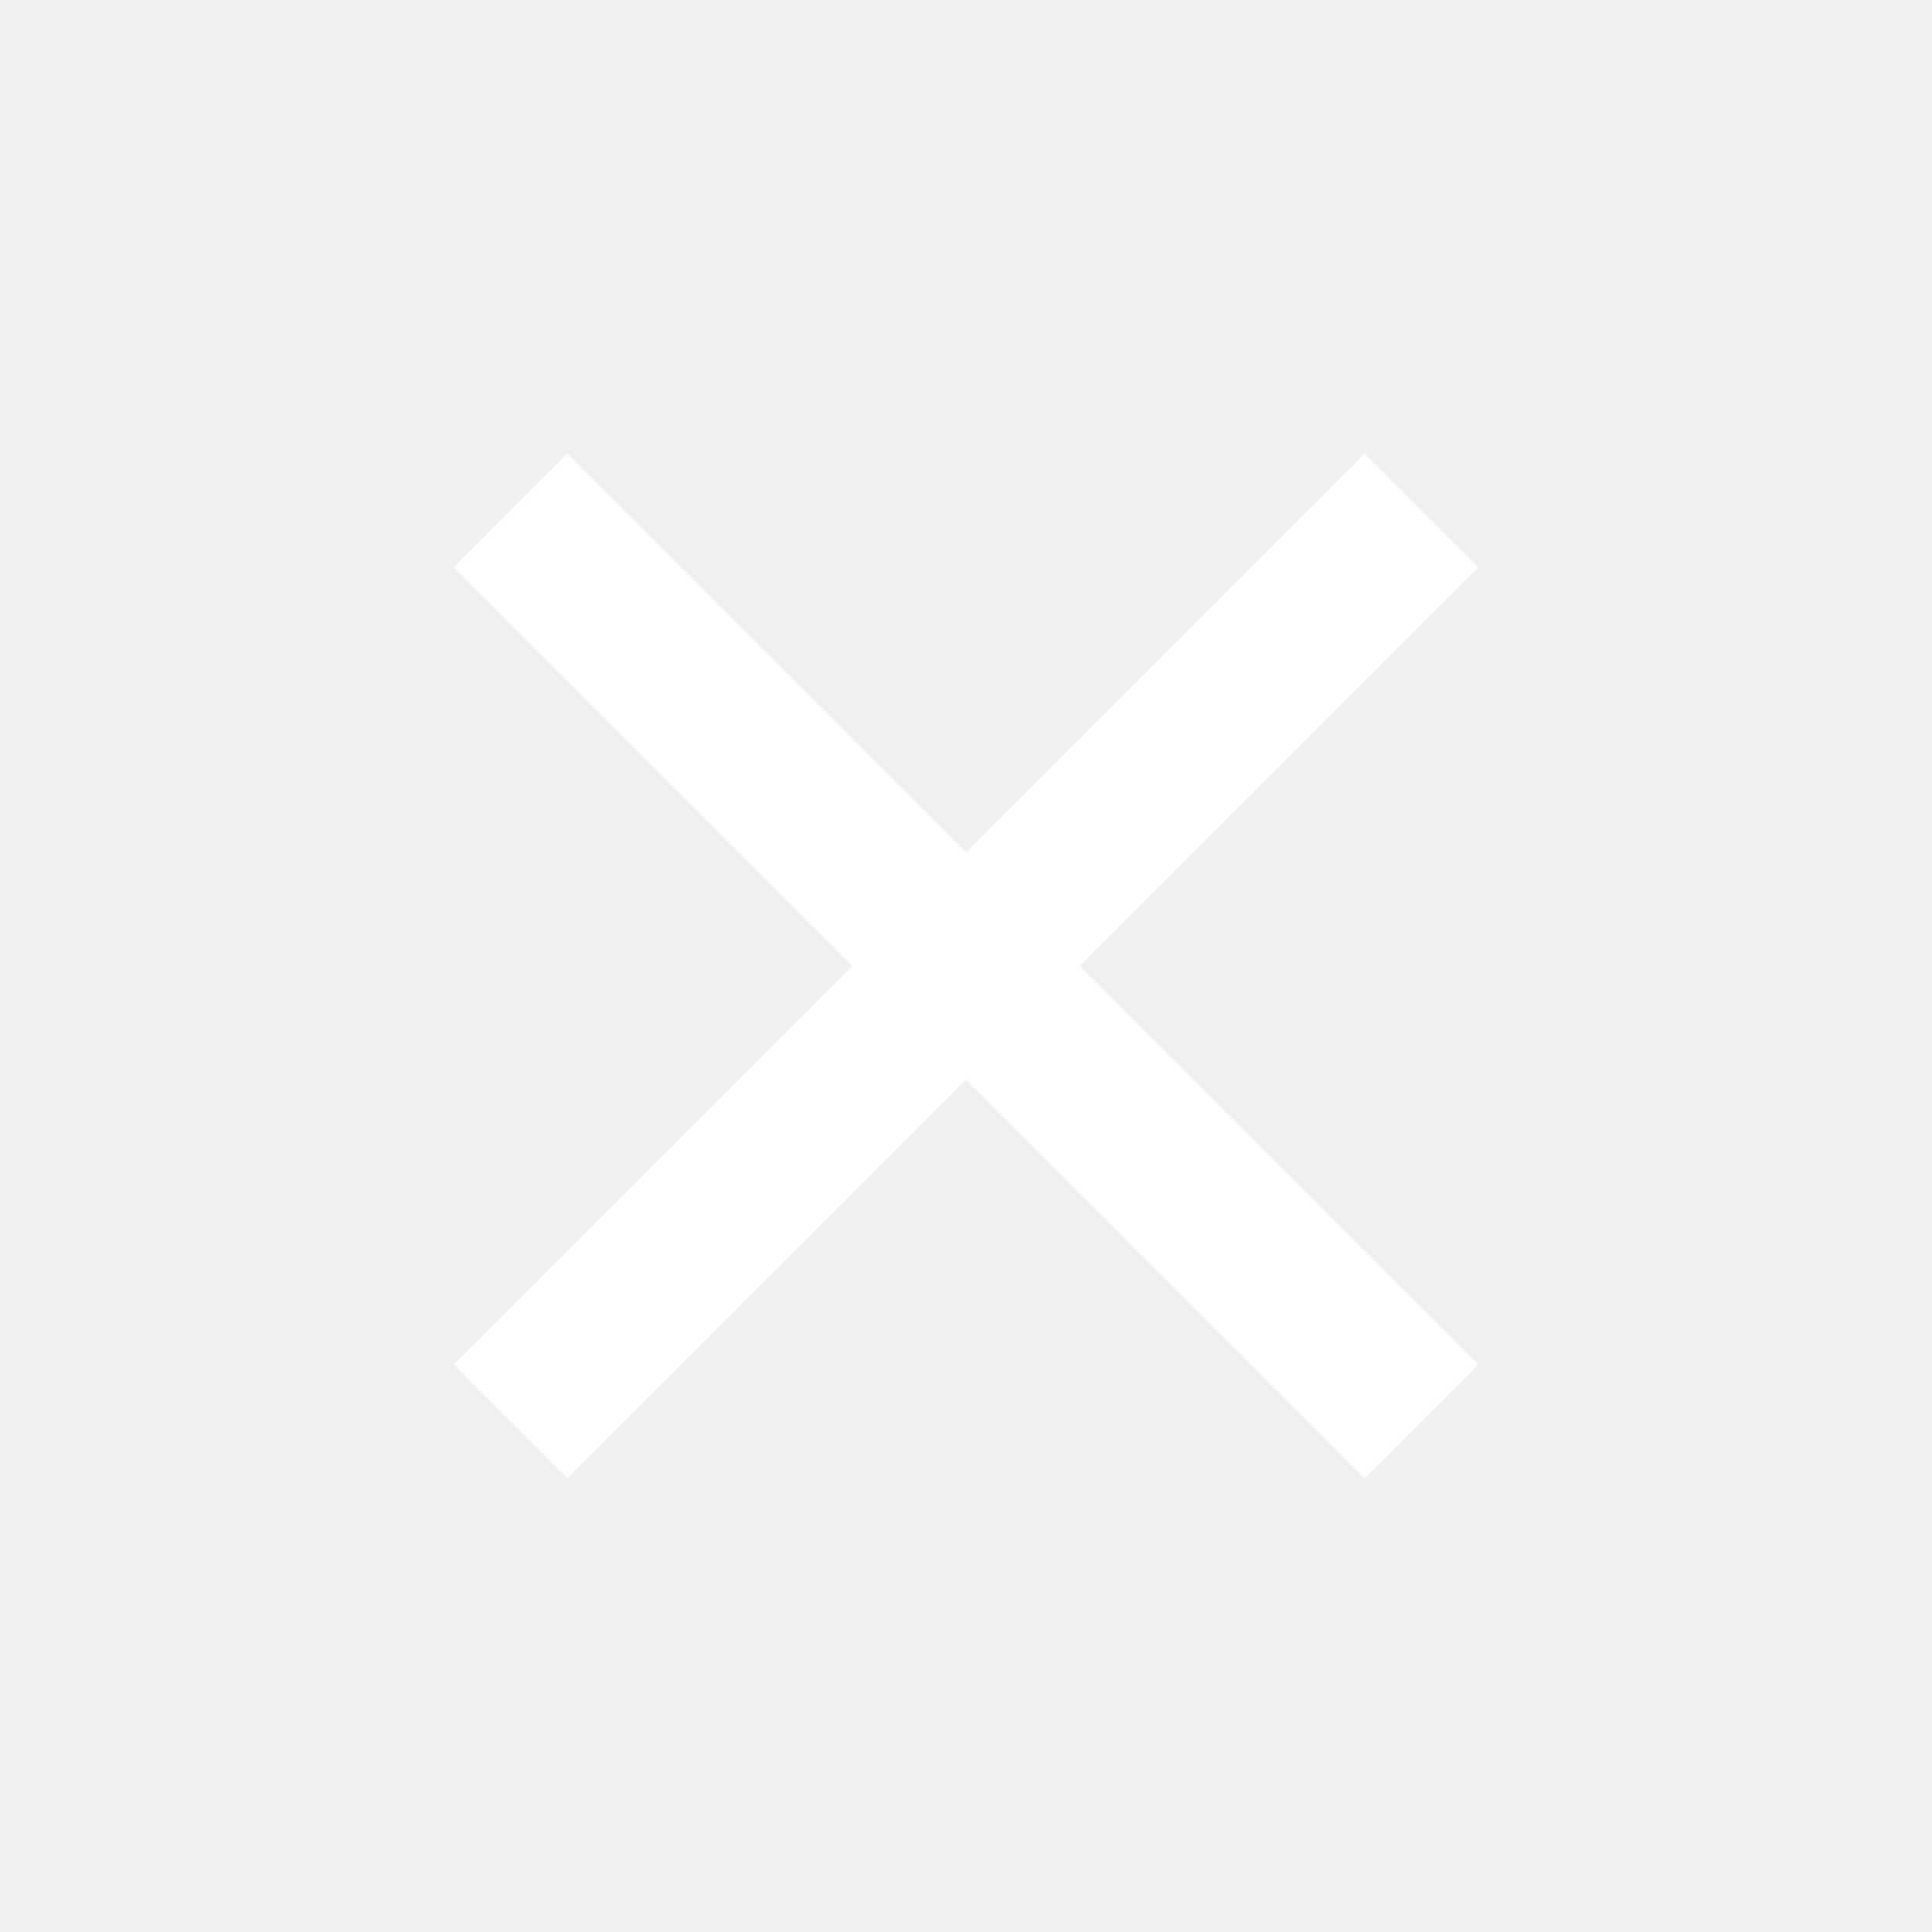
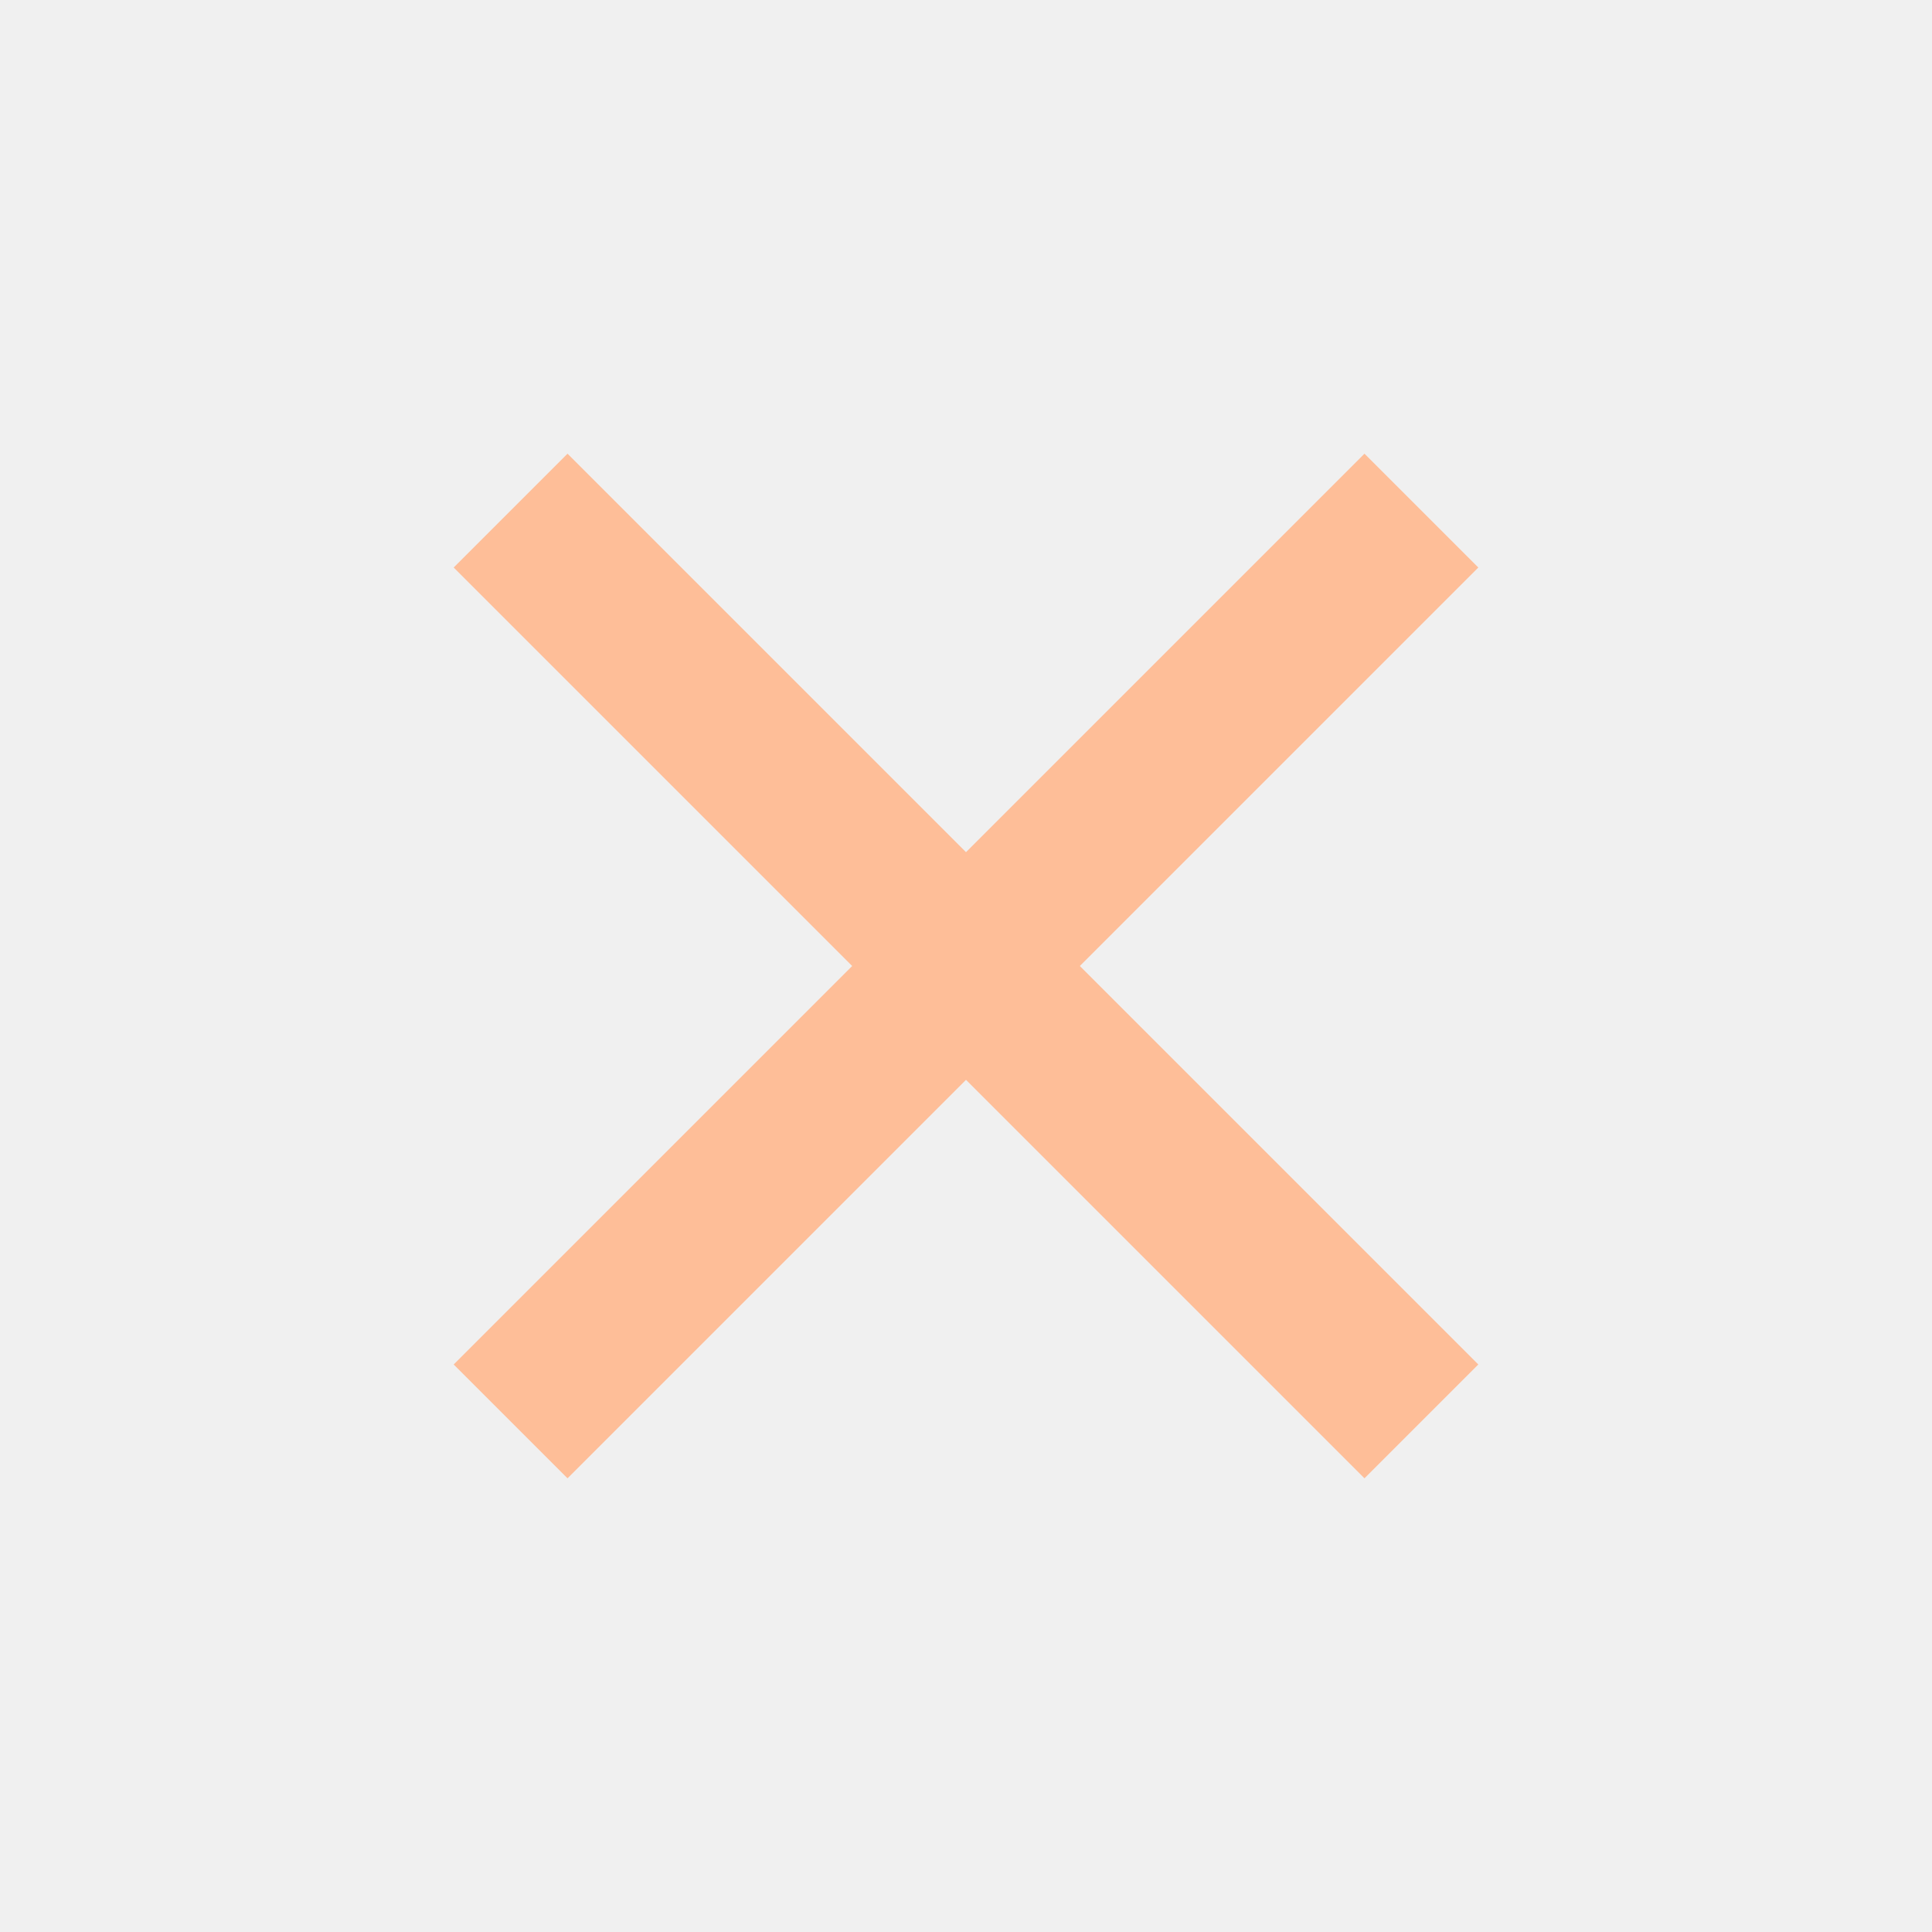
<svg xmlns="http://www.w3.org/2000/svg" viewBox="0 0 24 24" width="240" height="240">
  <path fill="none" d="M0 0h24v24H0z" />
-   <path fill="#fff" d="M12 10.586l4.95-4.95 1.414 1.414-4.95 4.95 4.95 4.95-1.414 1.414-4.95-4.95-4.95 4.95-1.414-1.414 4.95-4.95-4.95-4.95L7.05 5.636z" />
+   <path fill="#febe98" d="M12 10.586l4.95-4.95 1.414 1.414-4.95 4.95 4.95 4.95-1.414 1.414-4.95-4.95-4.95 4.95-1.414-1.414 4.95-4.95-4.95-4.95L7.05 5.636z" />
</svg>
